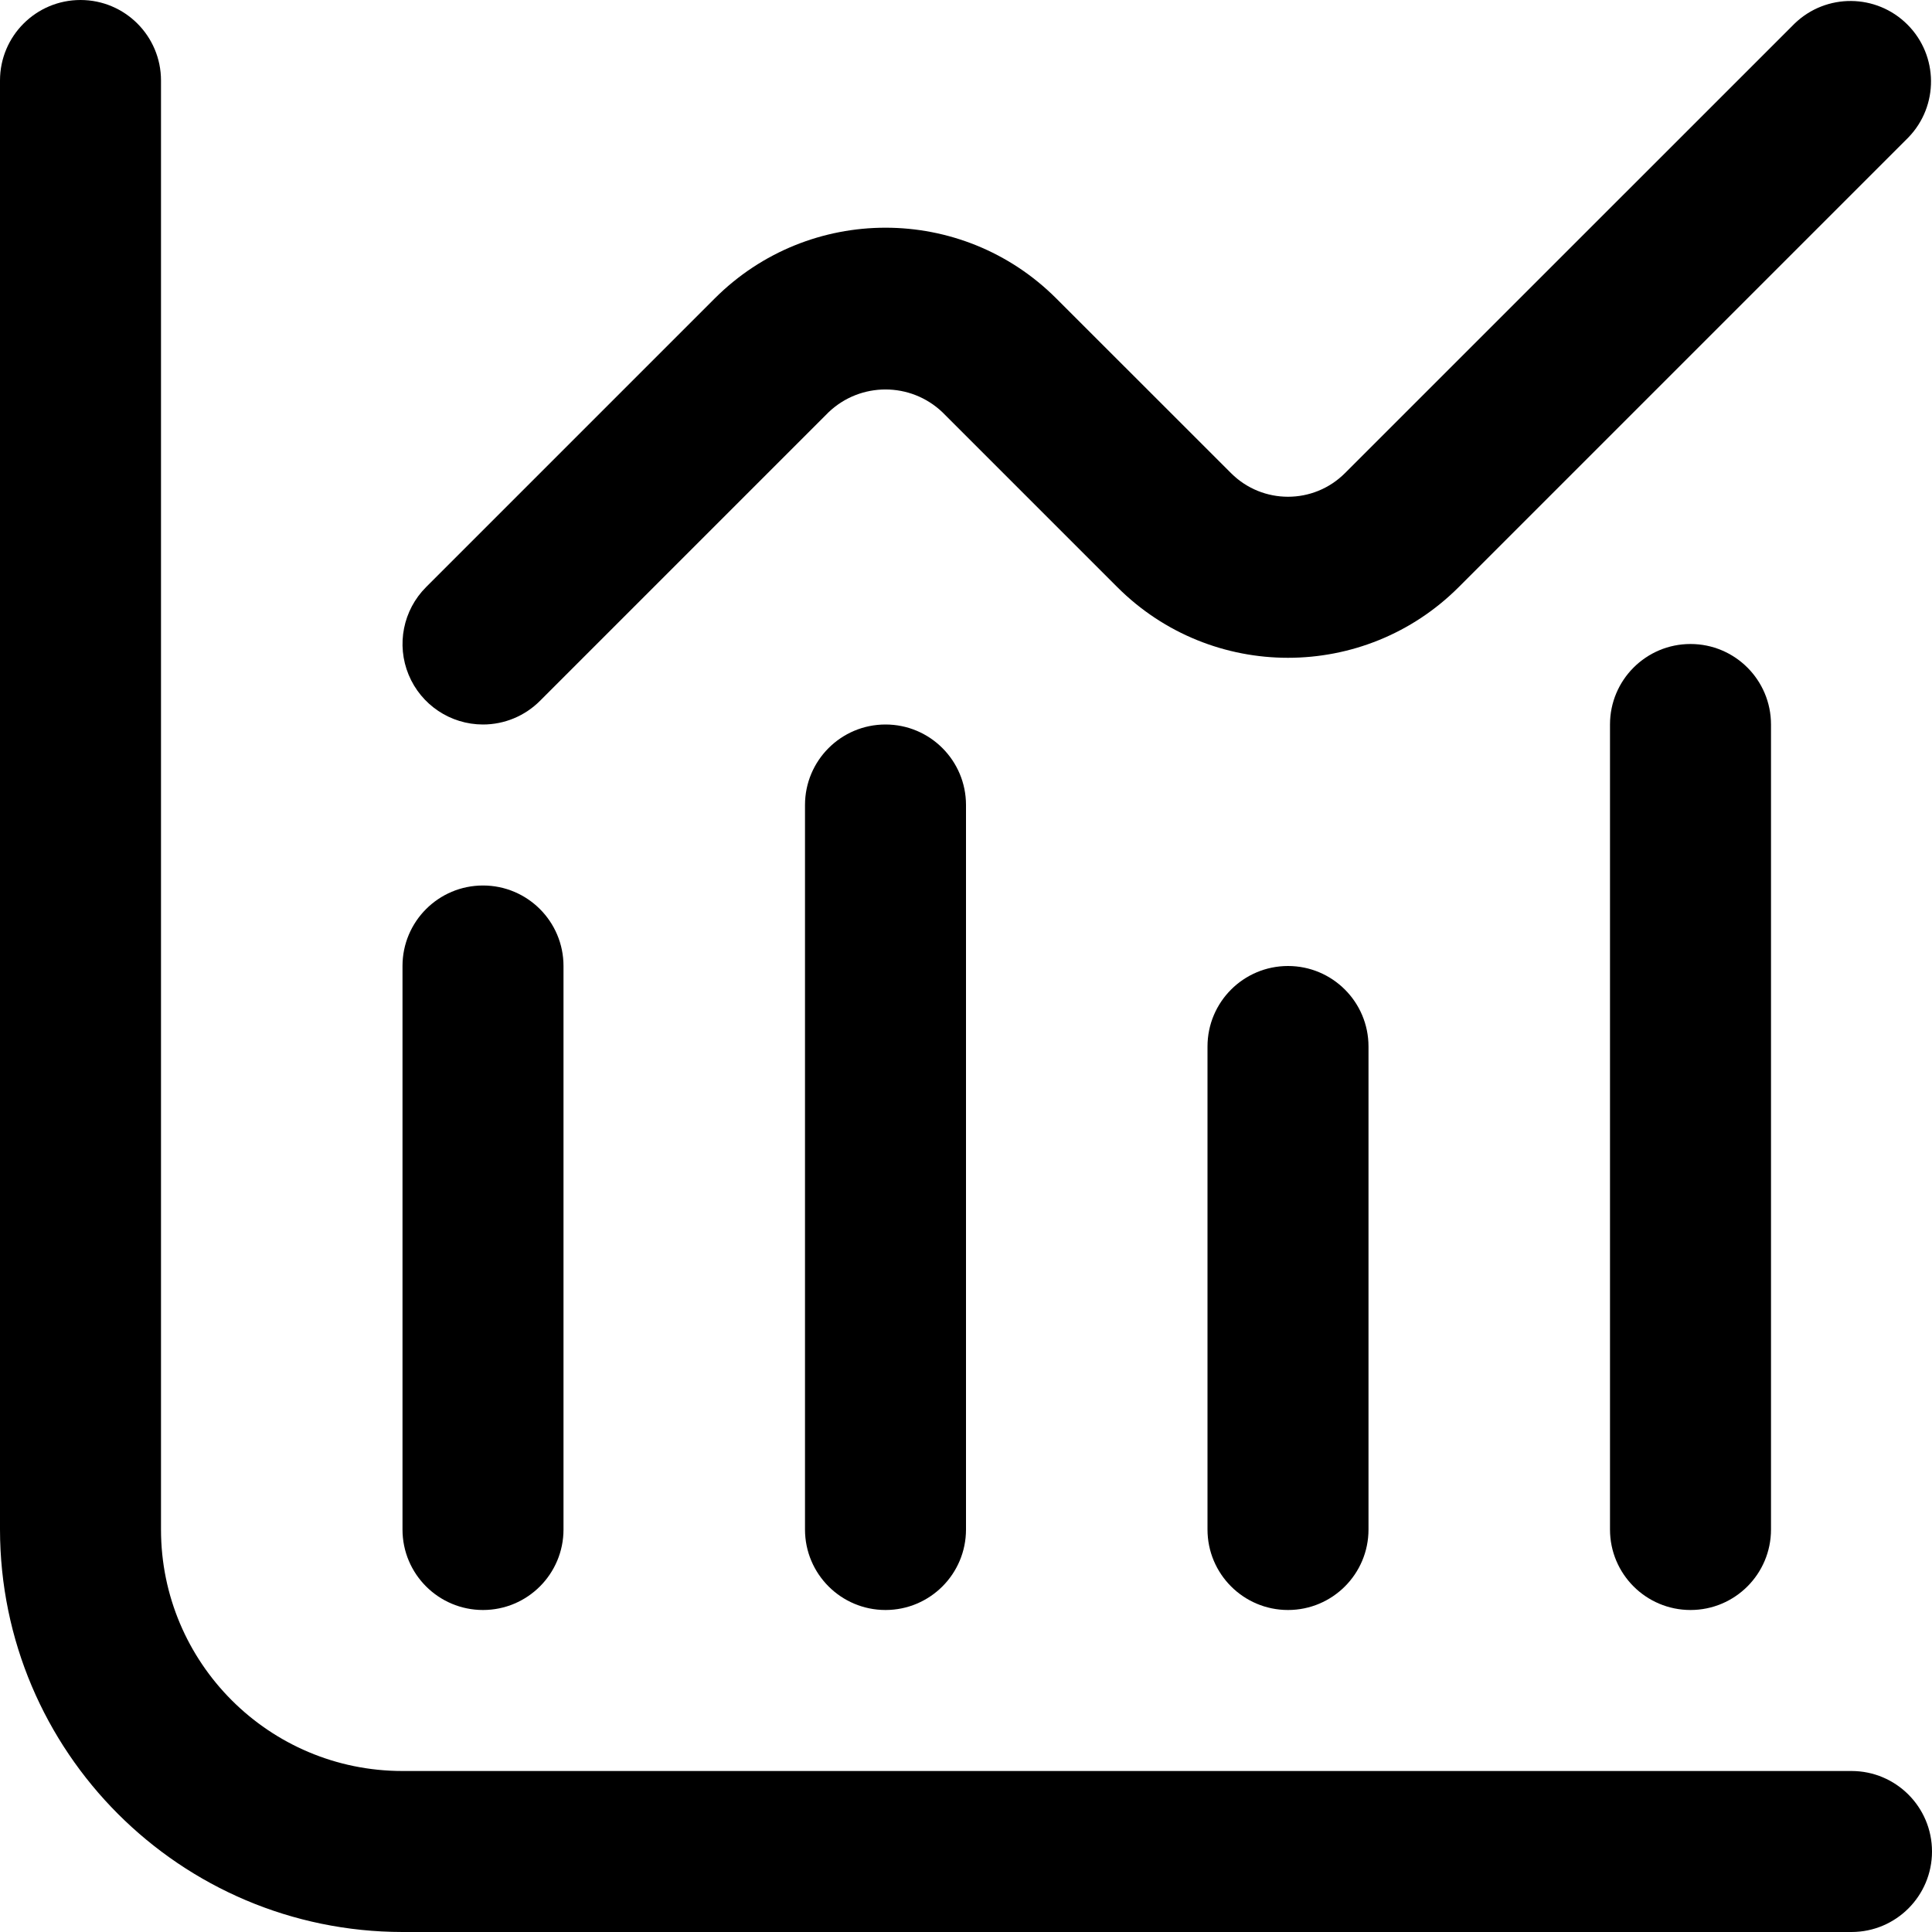
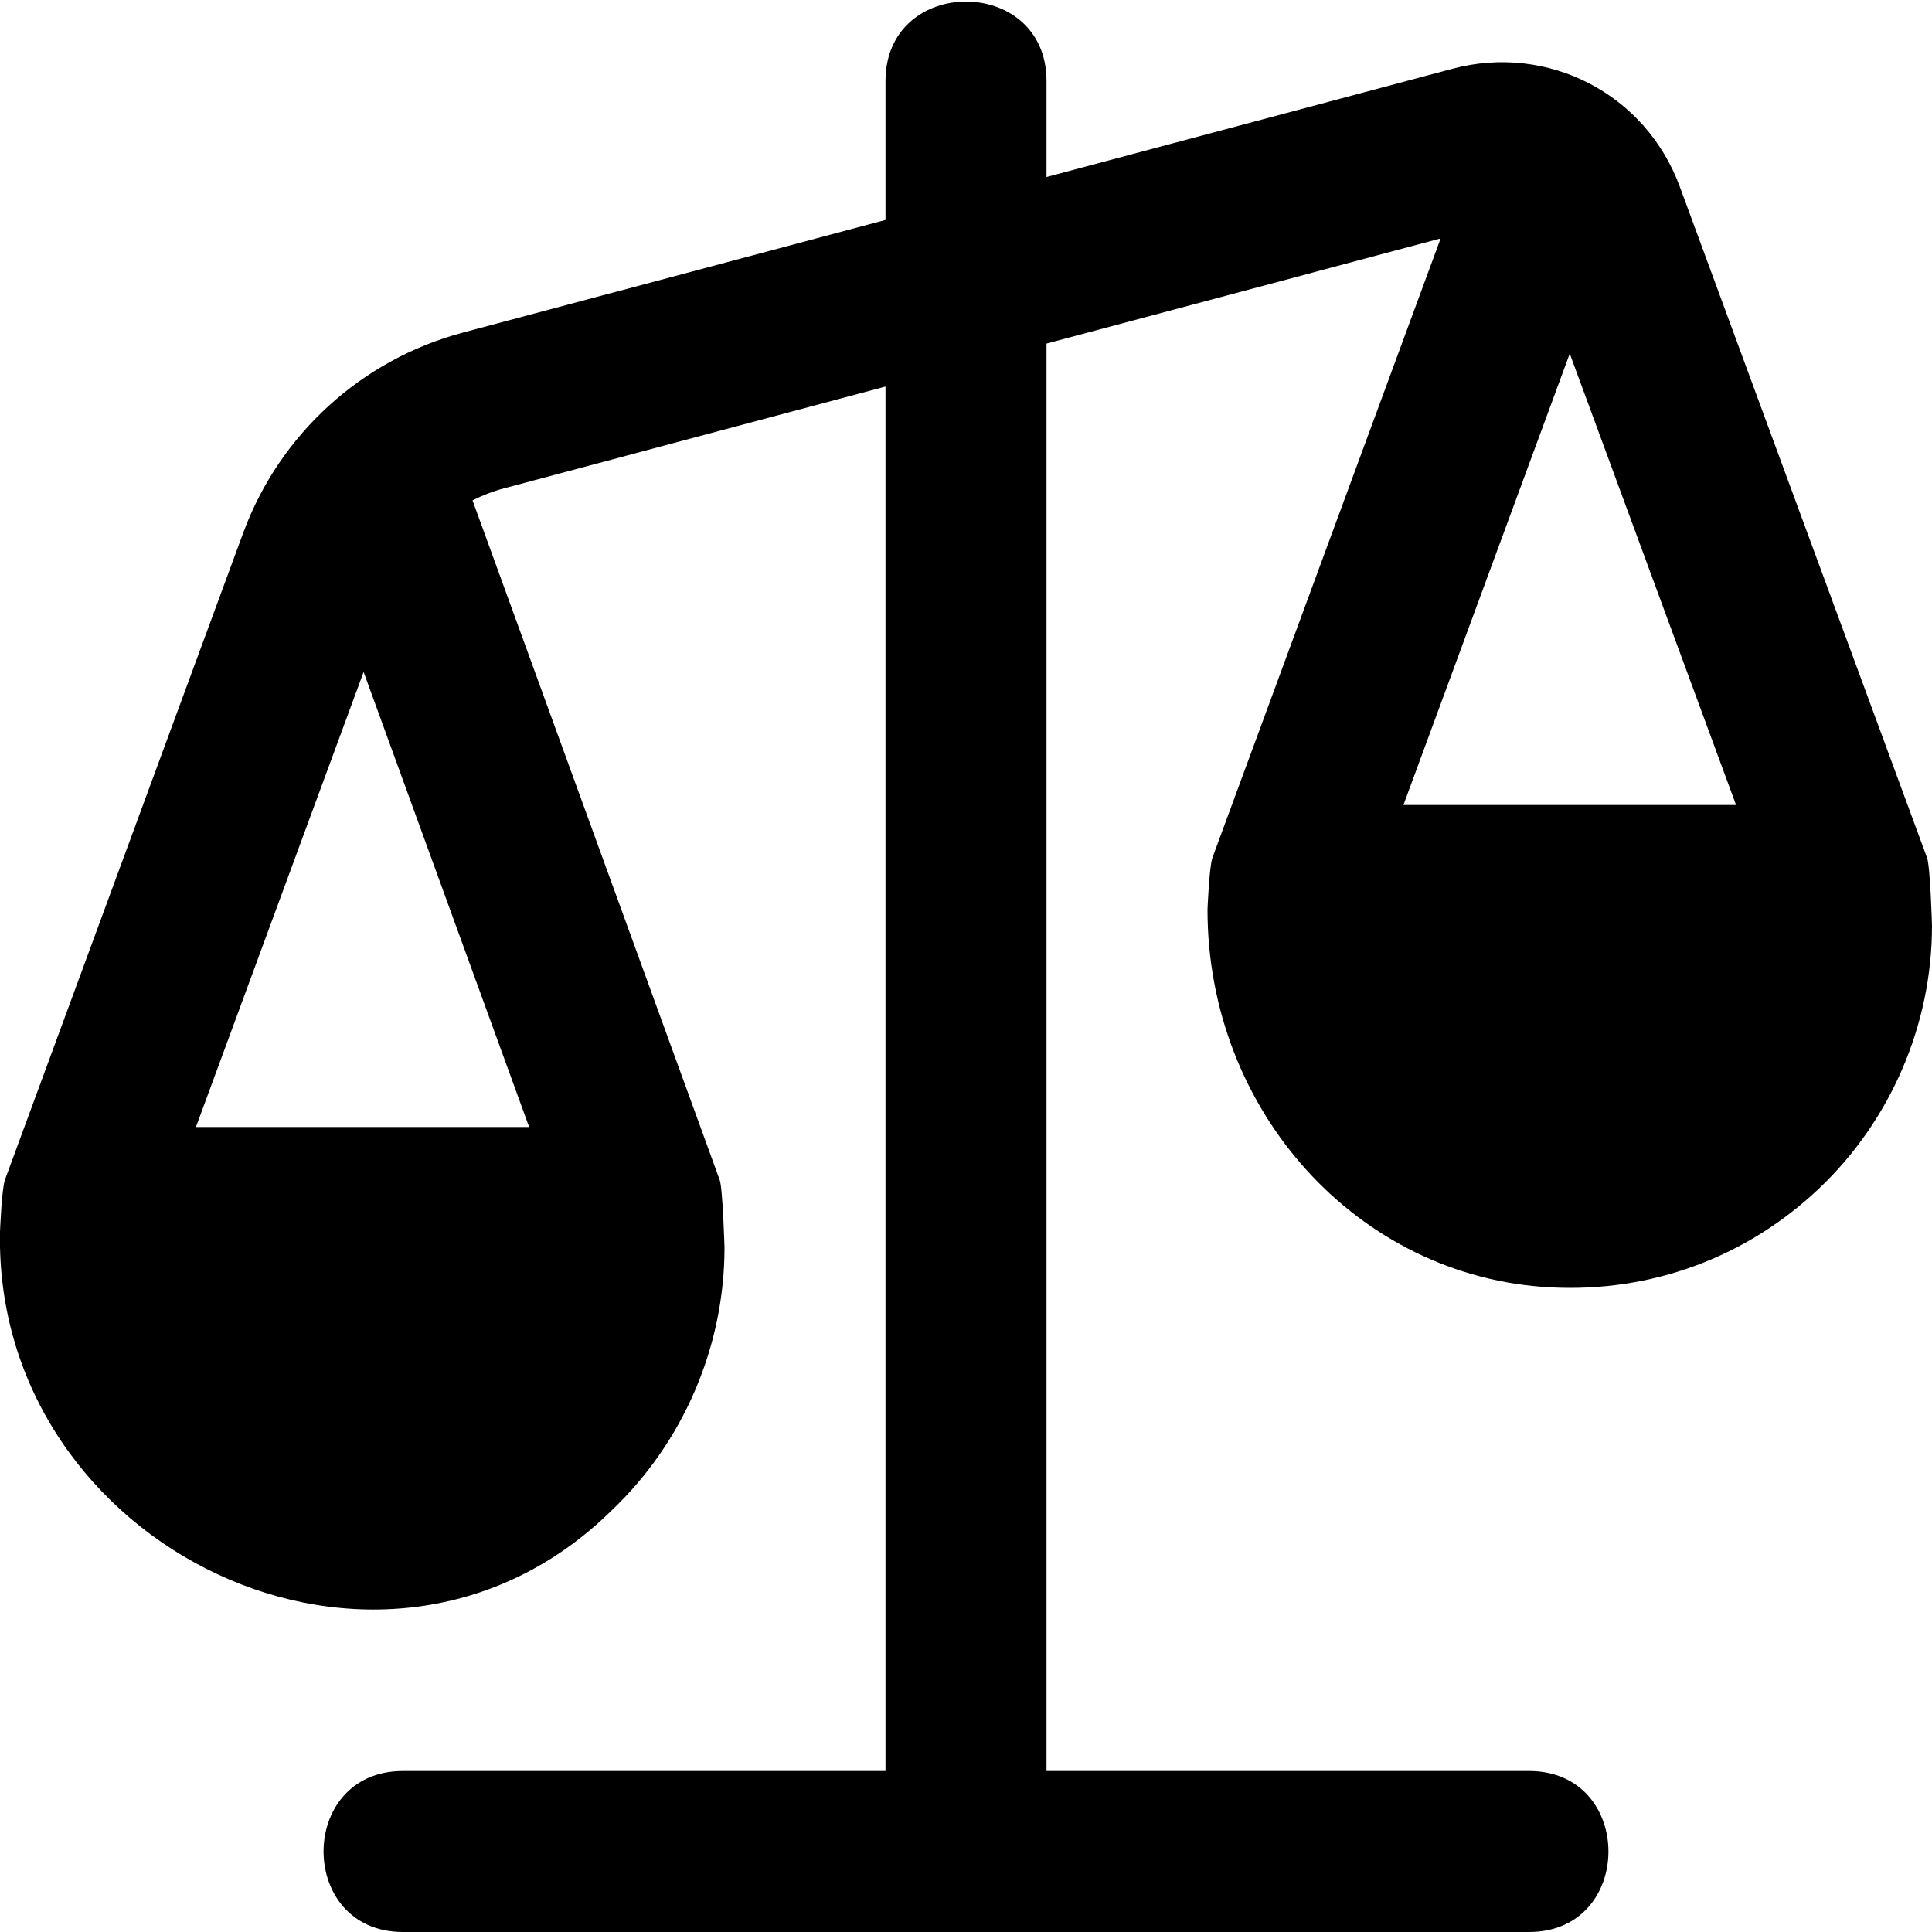
<svg xmlns="http://www.w3.org/2000/svg" id="Layer_1" data-name="Layer 1" viewBox="0 0 24 24" width="512" height="512">
-   <path d="M23,22H5a3,3,0,0,1-3-3V1A1,1,0,0,0,0,1V19a5.006,5.006,0,0,0,5,5H23a1,1,0,0,0,0-2Z" />
-   <path d="M6,20a1,1,0,0,0,1-1V12a1,1,0,0,0-2,0v7A1,1,0,0,0,6,20Z" />
-   <path d="M10,10v9a1,1,0,0,0,2,0V10a1,1,0,0,0-2,0Z" />
-   <path d="M15,13v6a1,1,0,0,0,2,0V13a1,1,0,0,0-2,0Z" />
-   <path d="M20,9V19a1,1,0,0,0,2,0V9a1,1,0,0,0-2,0Z" />
-   <path d="M6,9a1,1,0,0,0,.707-.293l3.586-3.586a1.025,1.025,0,0,1,1.414,0l2.172,2.172a3,3,0,0,0,4.242,0l5.586-5.586A1,1,0,0,0,22.293.293L16.707,5.878a1,1,0,0,1-1.414,0L13.121,3.707a3,3,0,0,0-4.242,0L5.293,7.293A1,1,0,0,0,6,9Z" />
+   <path d="M23.938,10.654l-3.071-8.335c-.423-1.151-1.634-1.781-2.824-1.465l-5.043,1.345V1c-.006-1.308-1.994-1.307-2,0v1.732l-5.254,1.401c-1.255,.335-2.273,1.263-2.723,2.482L.062,14.654c-.041,.111-.062,.647-.062,.647-.078,3.924,4.749,6.267,7.598,3.462,.891-.846,1.402-2.036,1.402-3.264,0,0-.021-.732-.06-.842L5.87,6.216c.124-.063,.255-.114,.392-.15l4.738-1.264V22H5c-1.308,.006-1.307,1.994,0,2h14c1.308-.006,1.307-1.994,0-2h-6V4.268l4.896-1.306-2.834,7.691c-.041,.111-.062,.647-.062,.647,0,2.506,1.871,4.567,4.26,4.692,1.249,.066,2.434-.371,3.338-1.229,.891-.846,1.402-2.036,1.402-3.264,0,0-.021-.735-.062-.846ZM6.572,14H2.434l2.083-5.653,2.056,5.653ZM19.5,4.393l2.066,5.607h-4.132l2.066-5.607Z" />
</svg>
